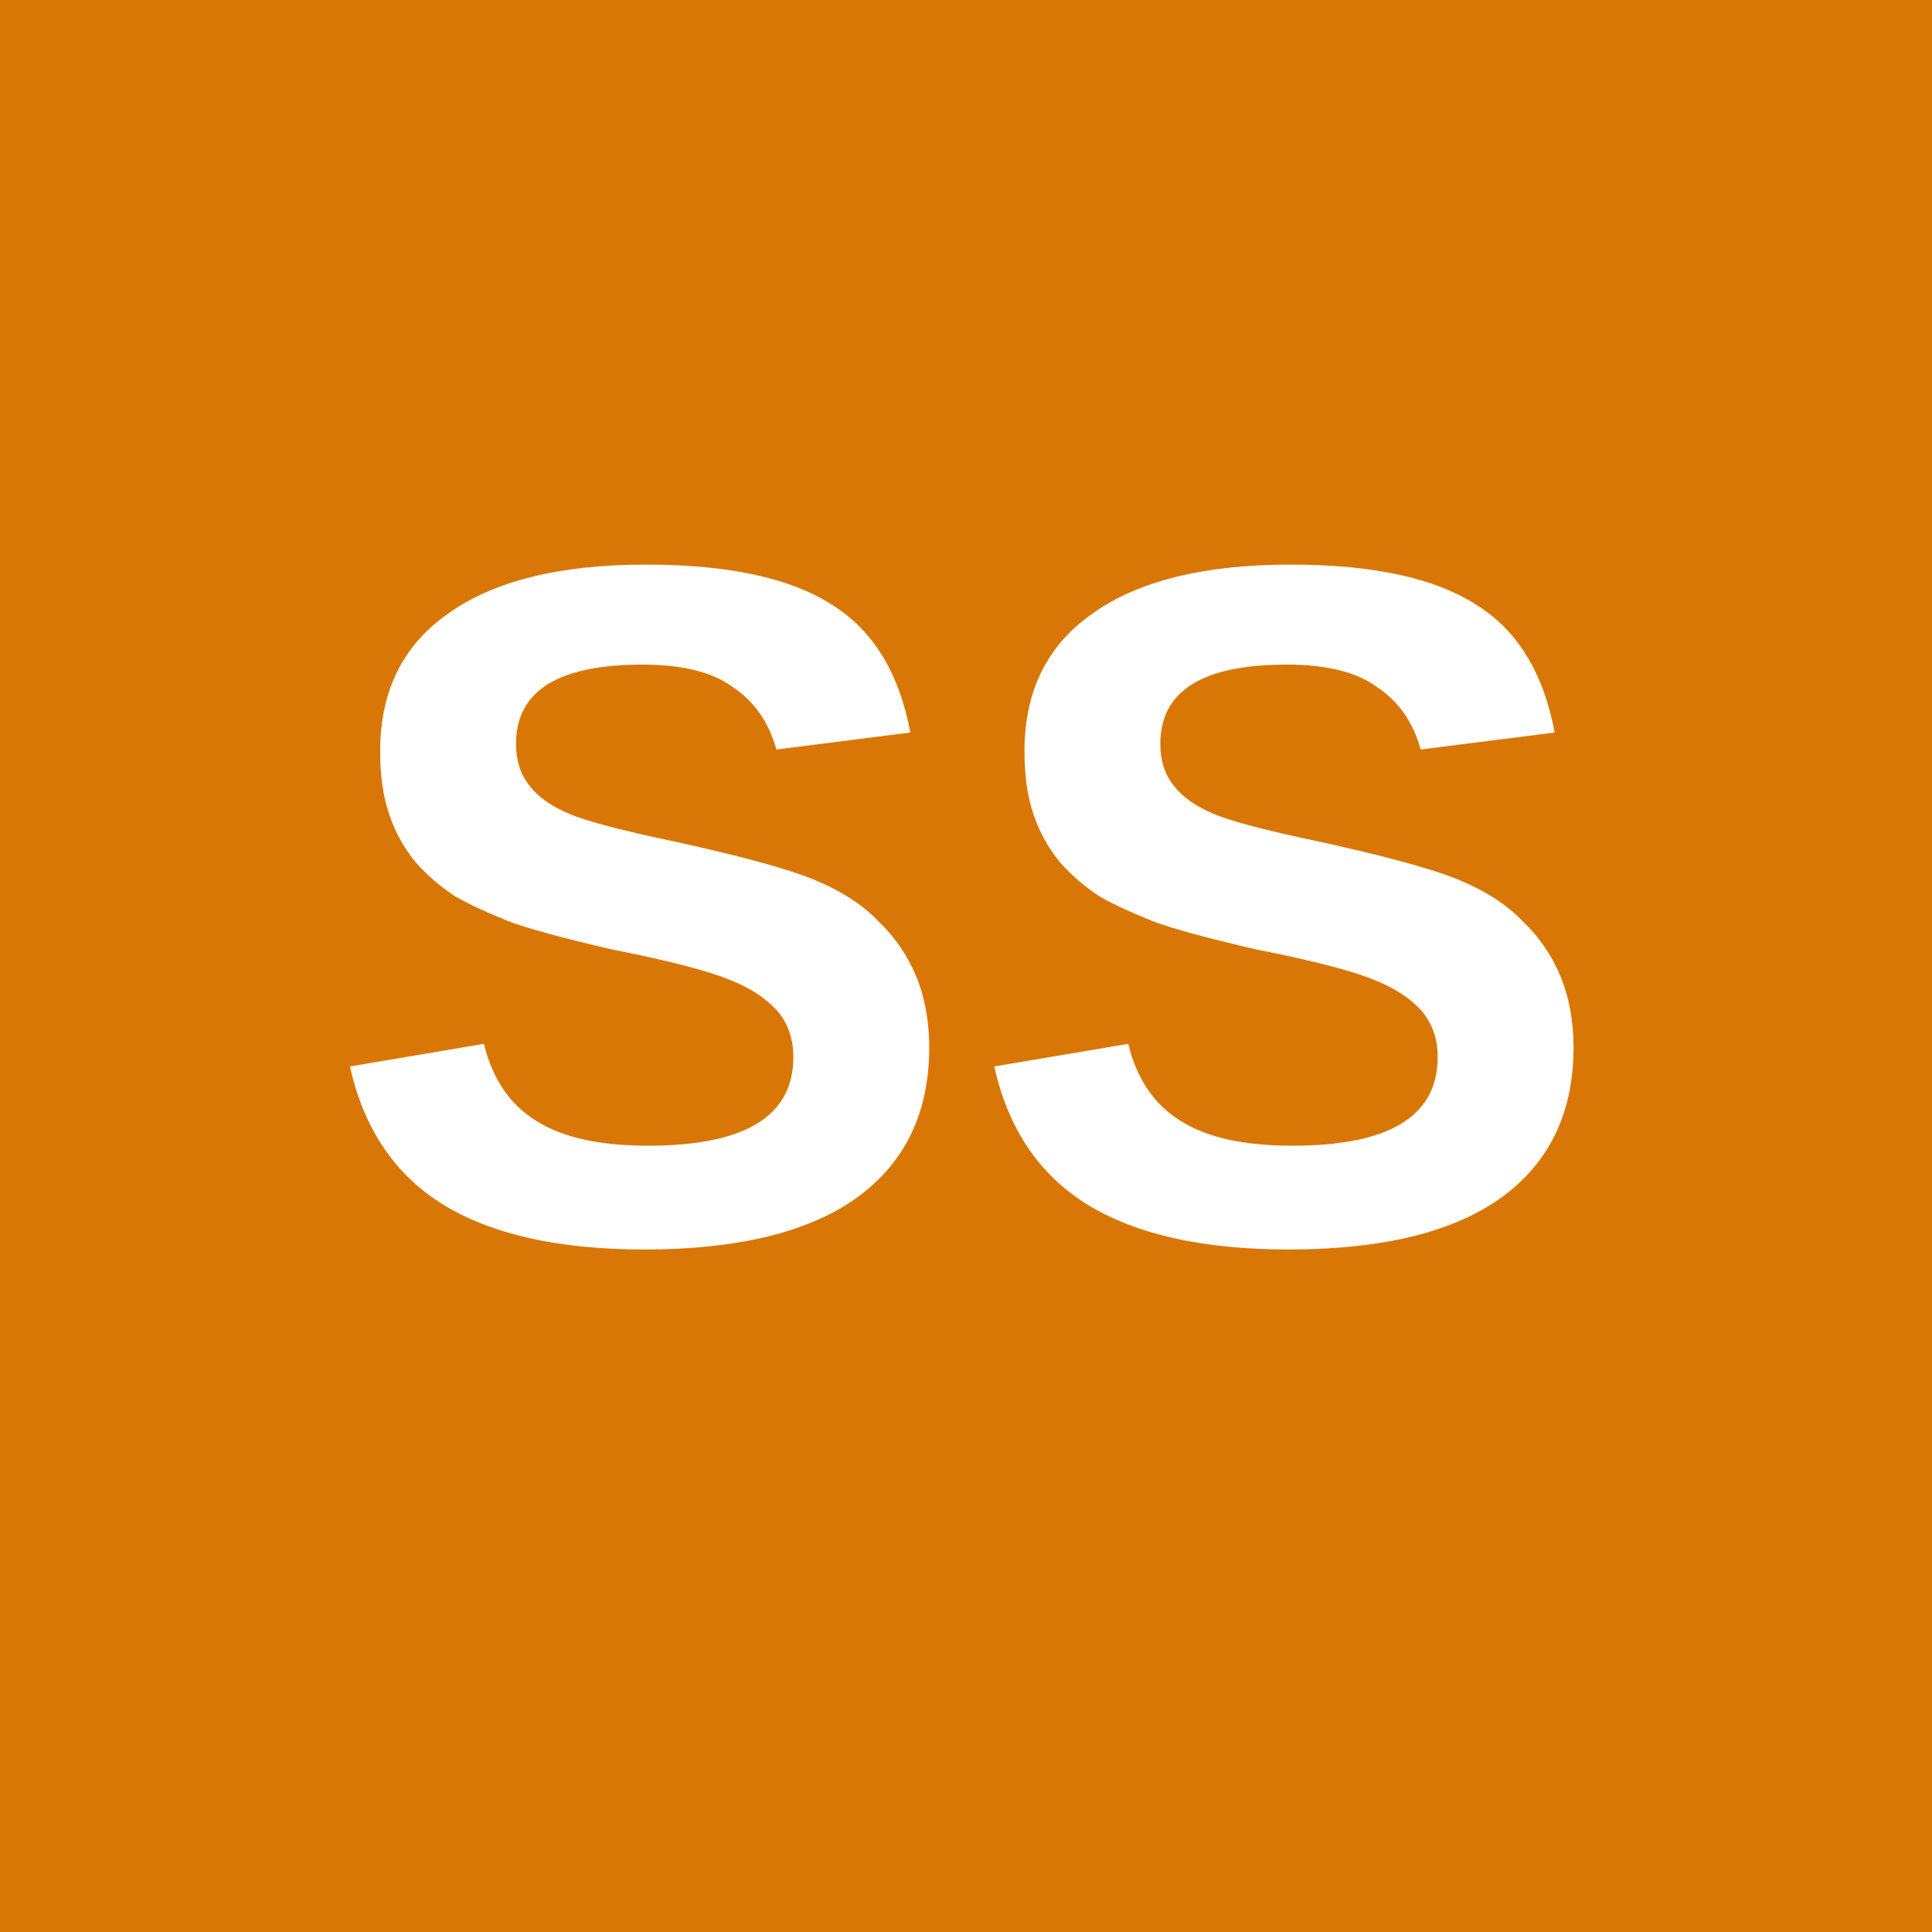
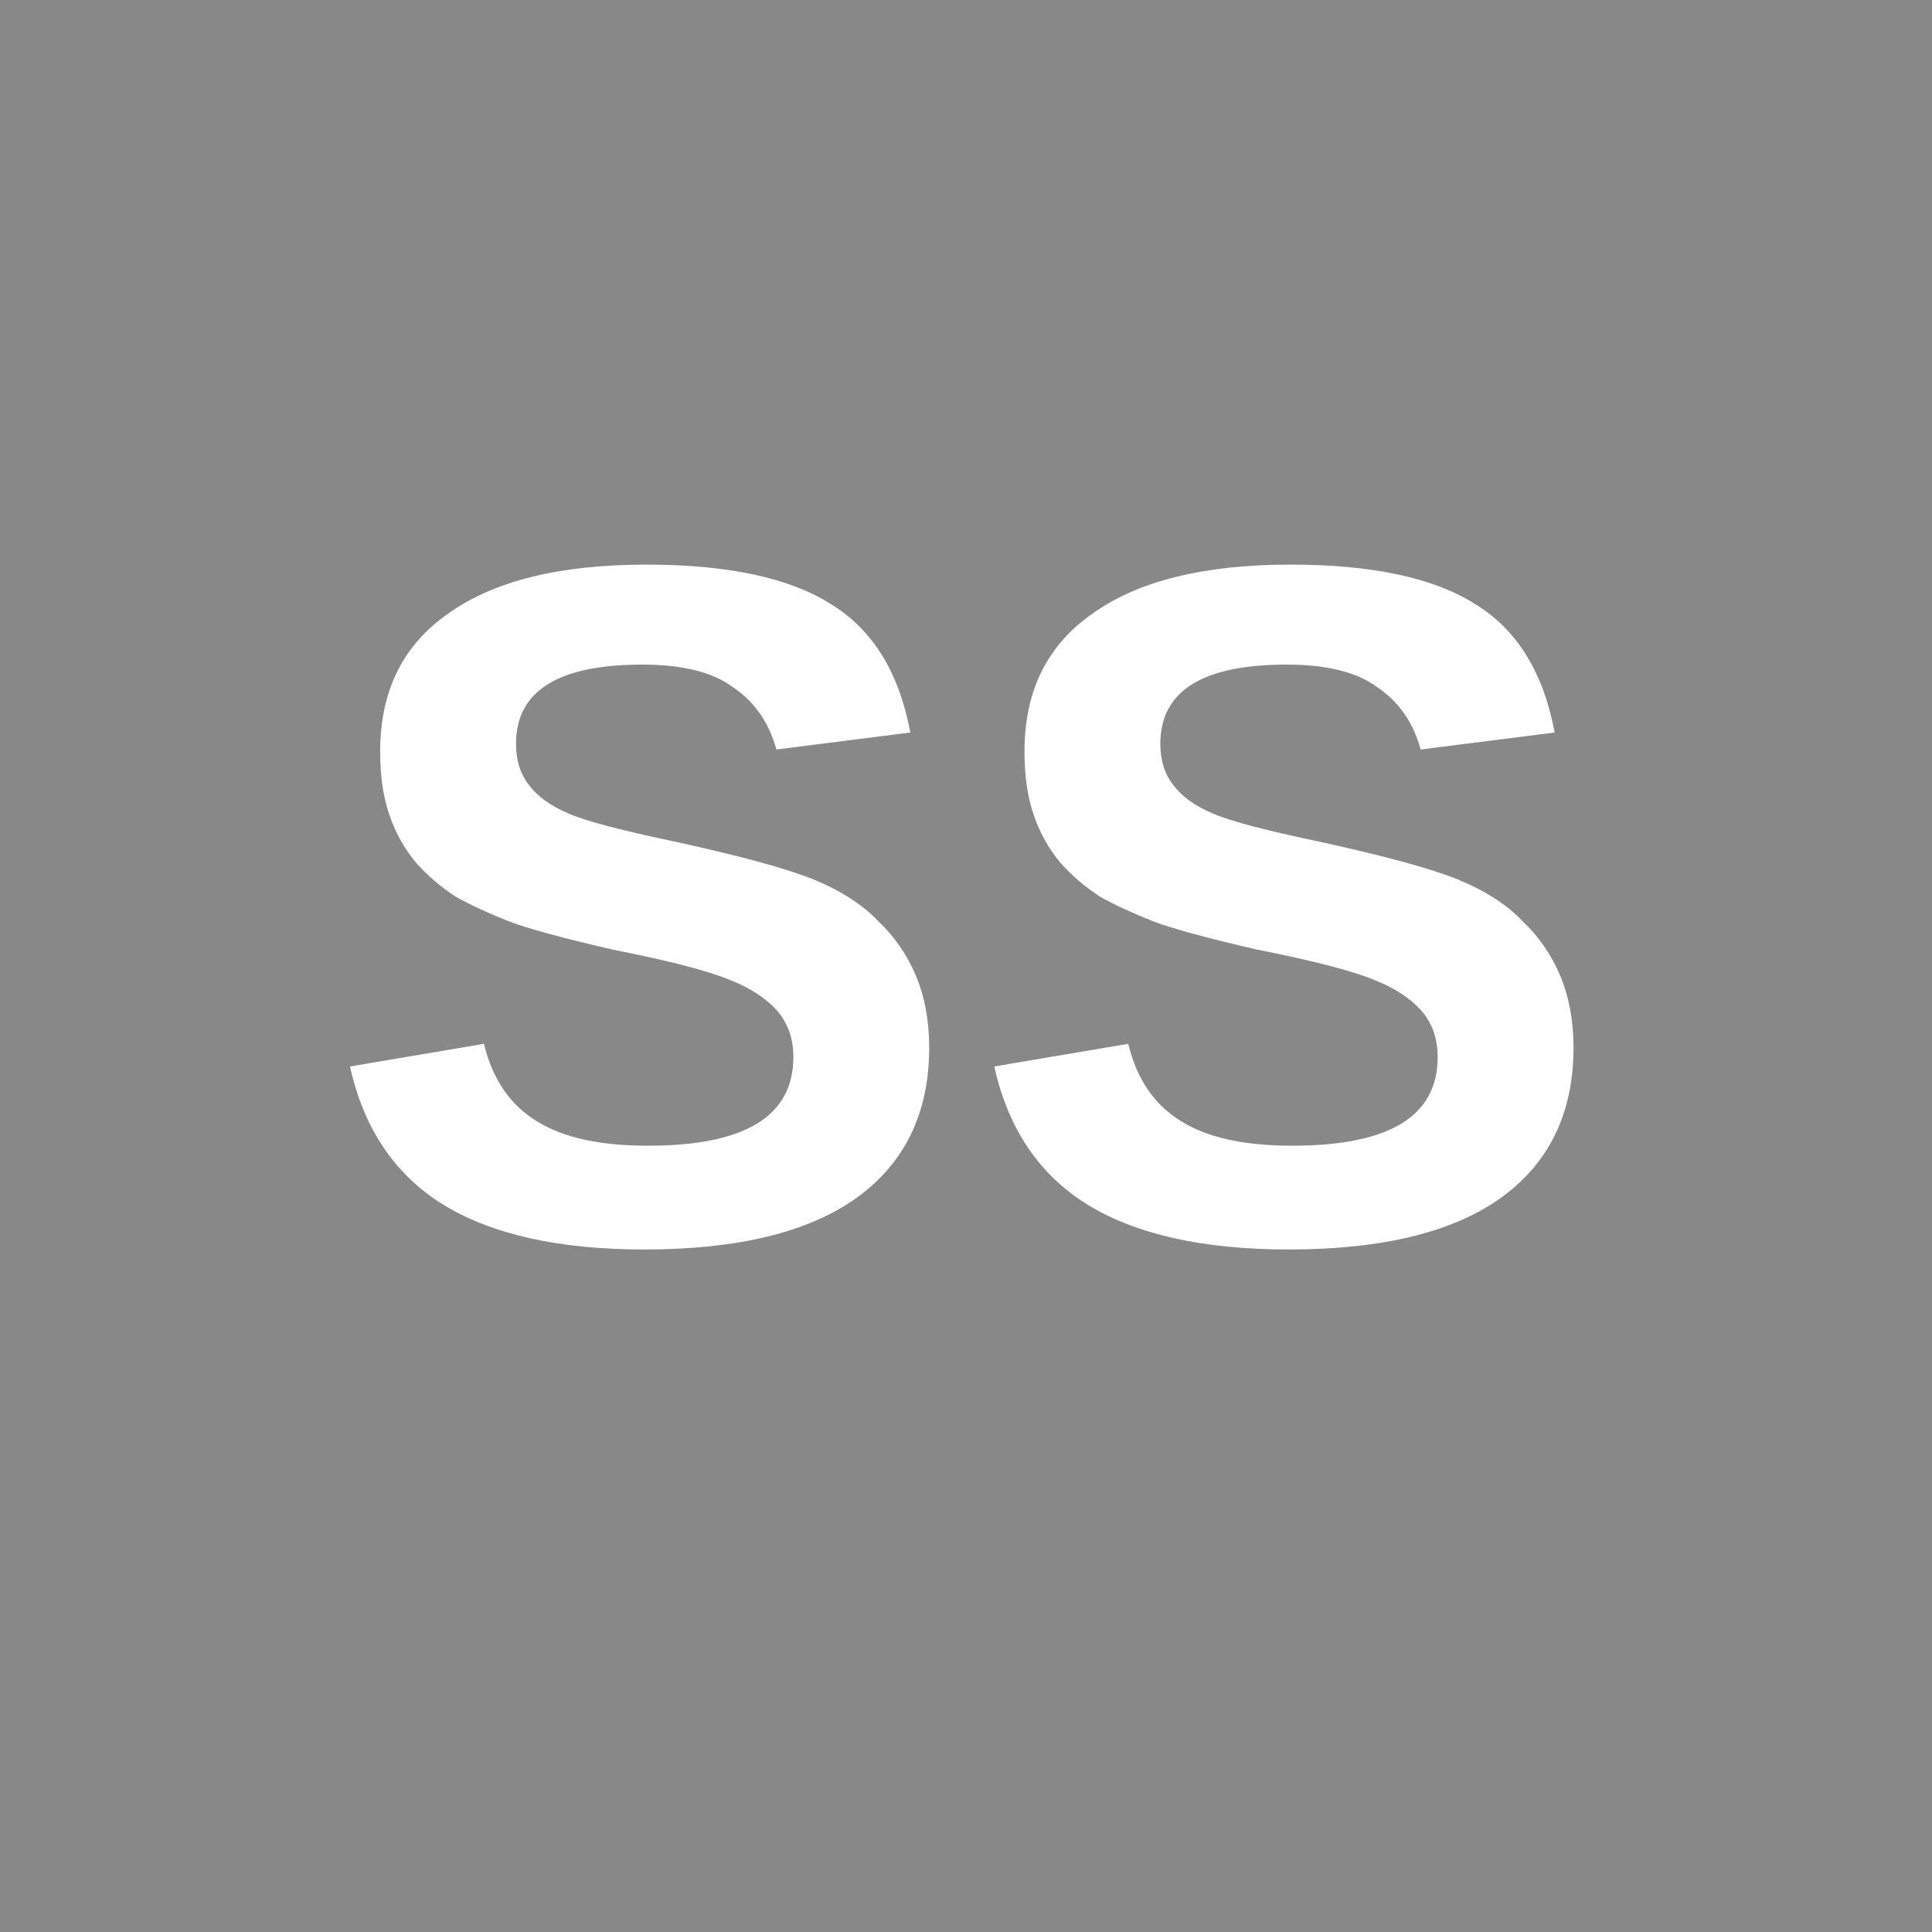
<svg xmlns="http://www.w3.org/2000/svg" width="16" height="16">
-   <rect width="16" height="16" fill="#D97706" />
+   <rect width="16" height="16" fill="#888888" />
  <text x="50%" y="50%" dominant-baseline="middle" text-anchor="middle" font-family="Arial" font-size="8" fill="white" font-weight="bold">
        SS
      </text>
</svg>
